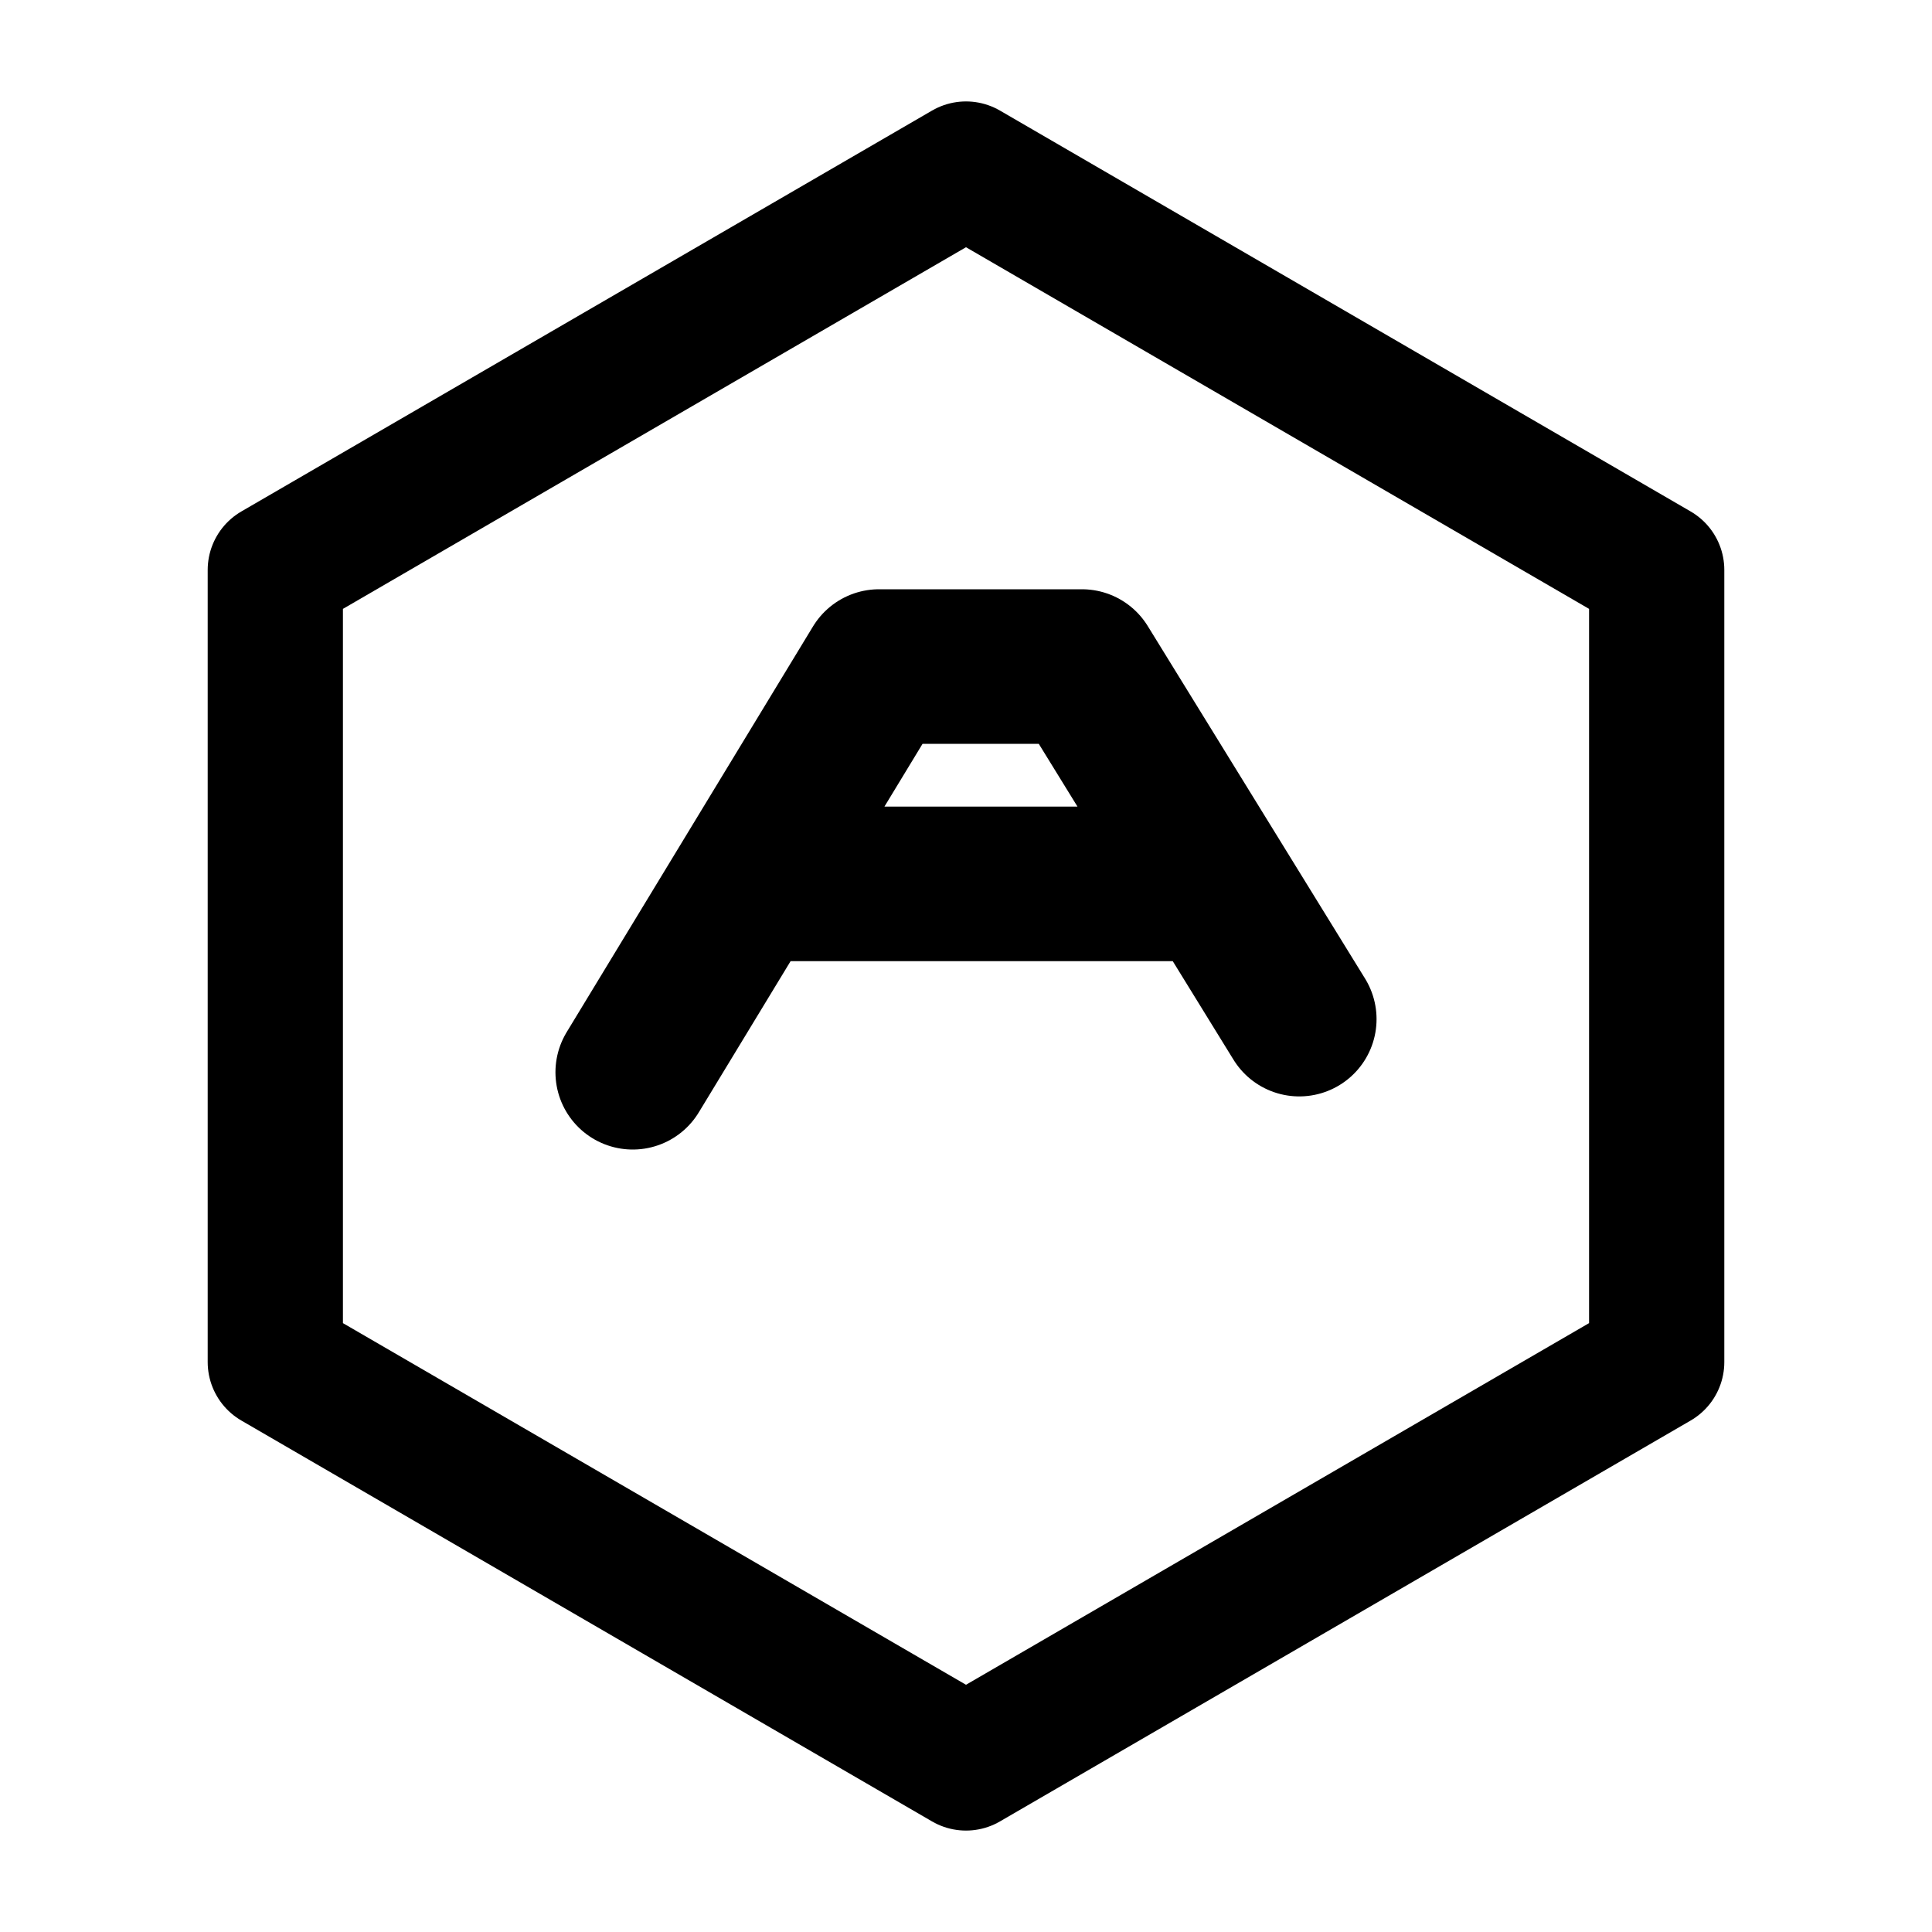
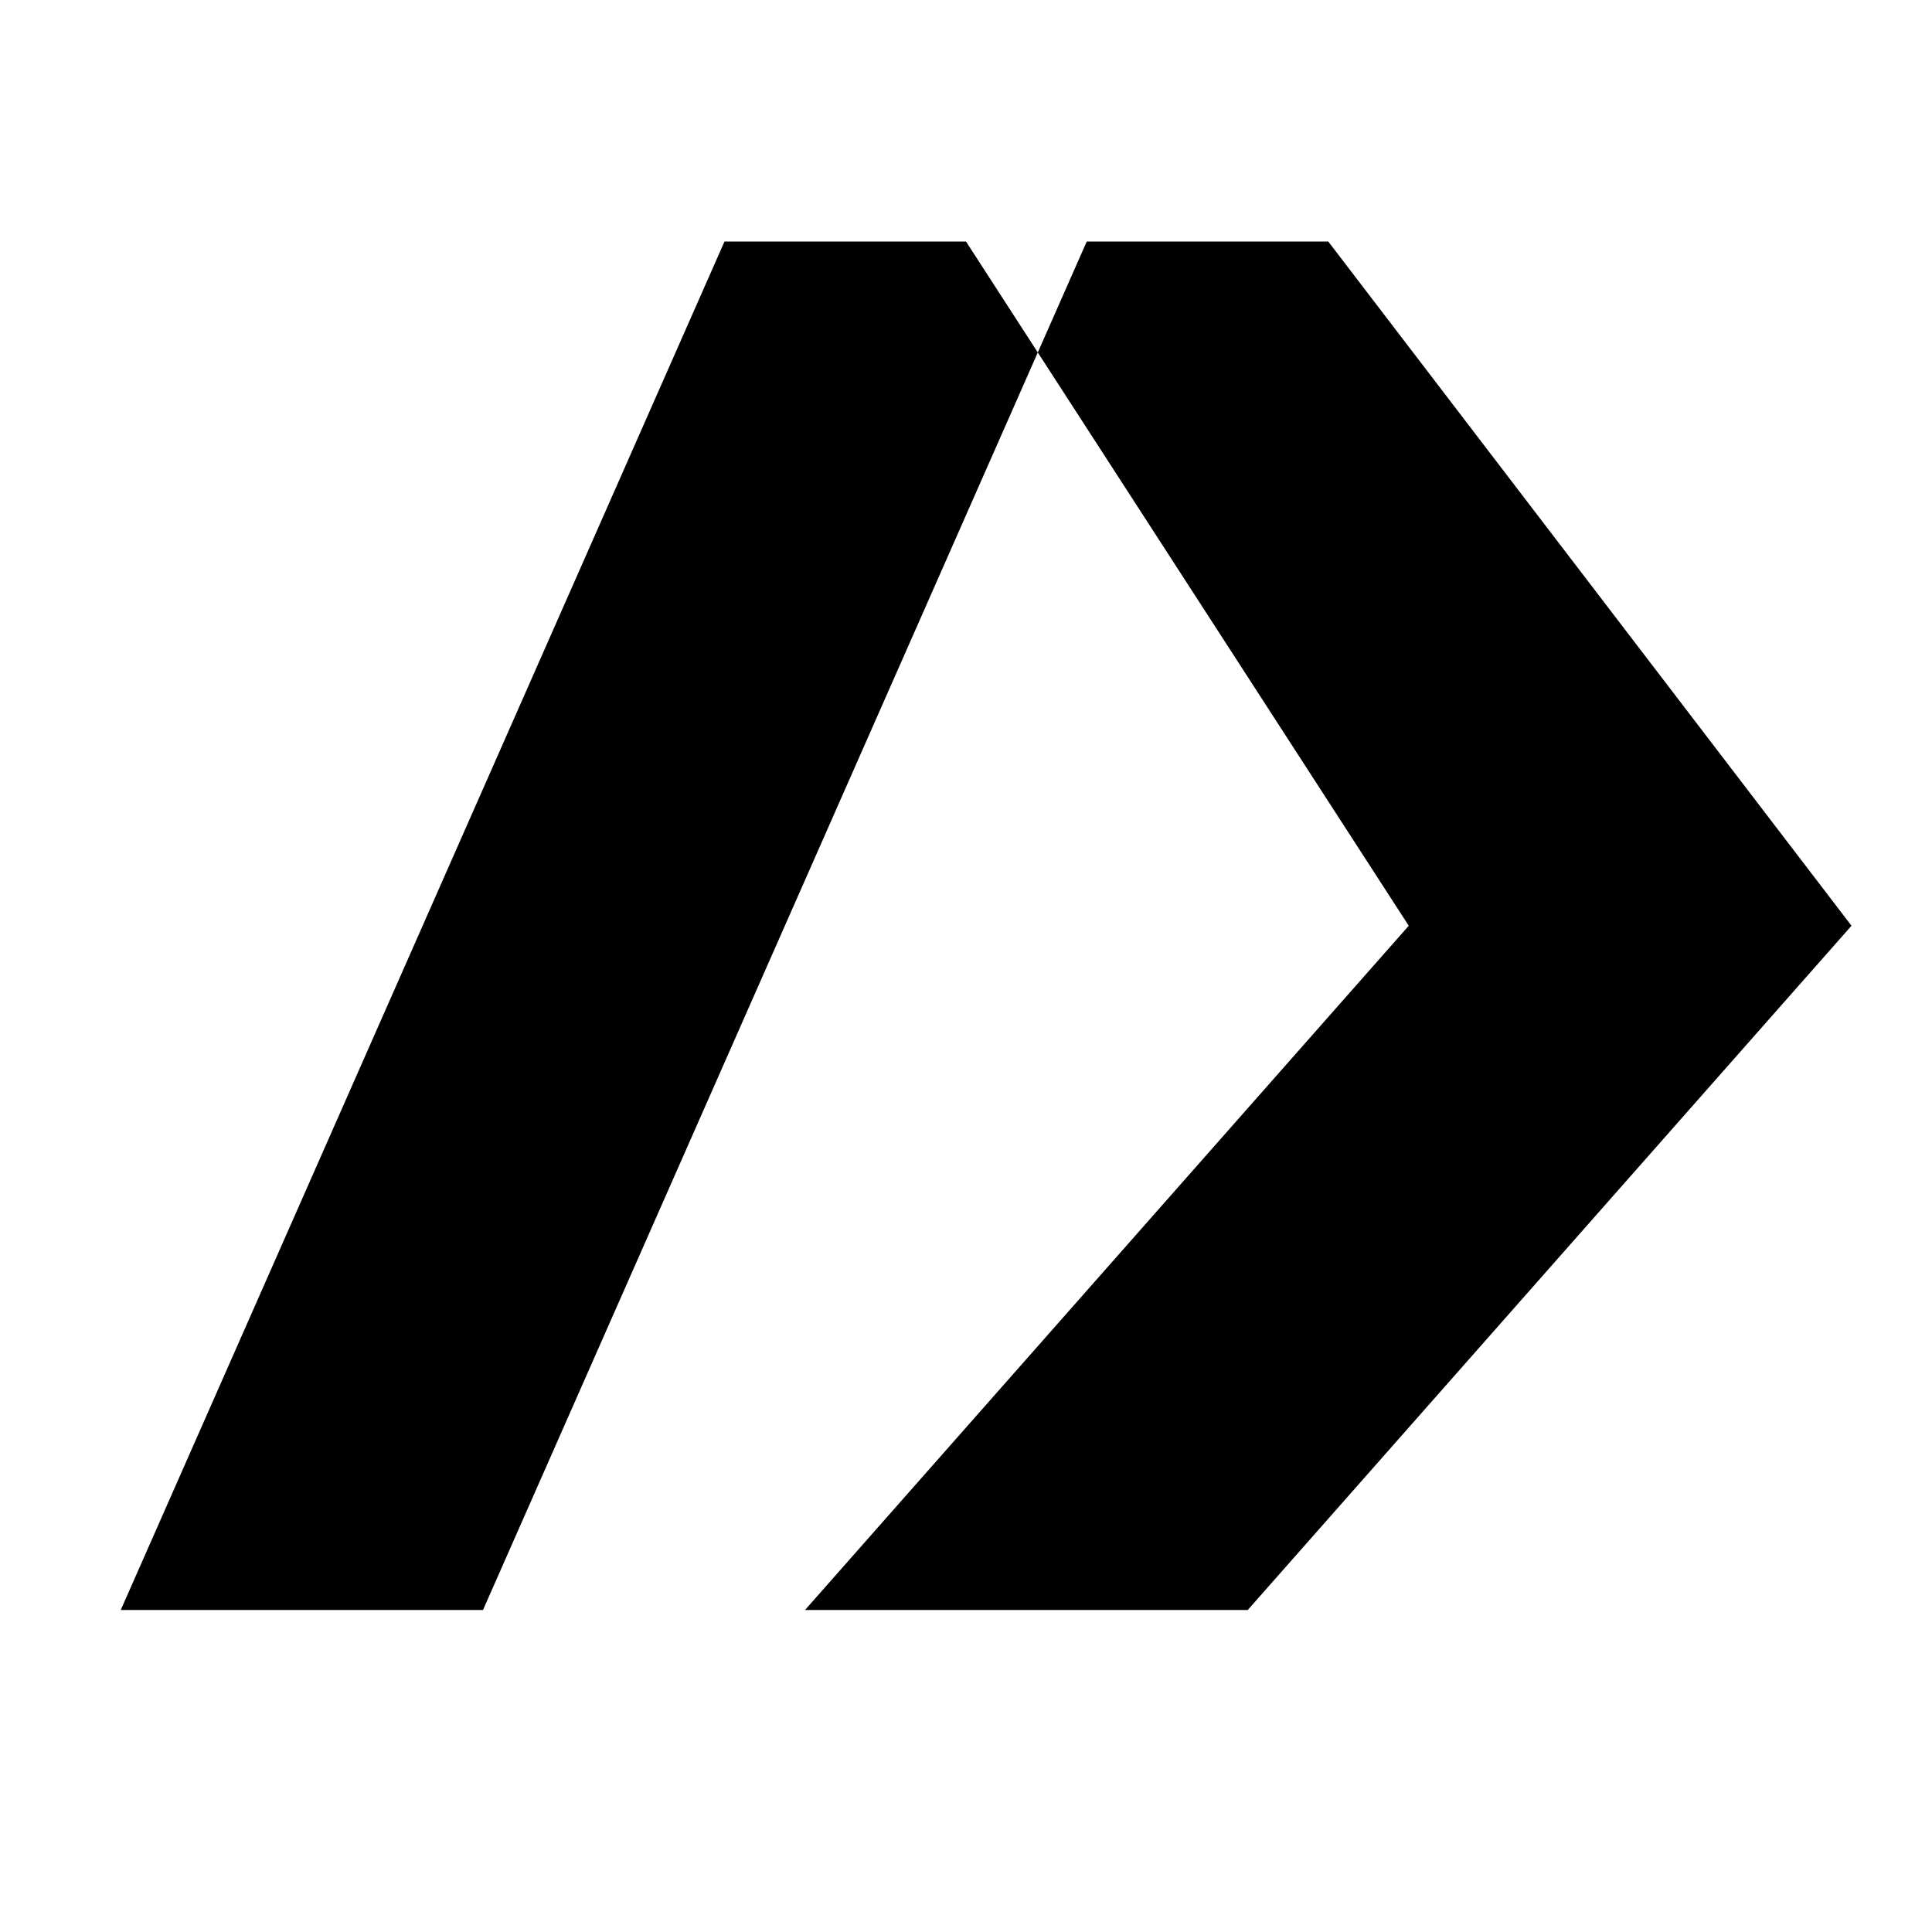
- <svg xmlns="http://www.w3.org/2000/svg" viewBox="0 0 40 40" role="img" aria-labelledby="agentpay-symbol-title">
-   <path d="M20 3.5 34.3 11.8v16.4L20 36.5 5.7 28.2V11.8L20 3.5Z" fill="none" stroke="currentColor" stroke-width="2.8" stroke-linecap="round" stroke-linejoin="round" />
-   <path d="m13.1 22.2 5.1-8.4h4.2l4.5 7.3M15.6 18.3h8.8" fill="none" stroke="currentColor" stroke-width="3.2" stroke-linecap="round" stroke-linejoin="round" />
+ <svg xmlns="http://www.w3.org/2000/svg" viewBox="0 0 48 48" role="img" aria-labelledby="agentpay-symbol-title">
+   <path d="M3 40 18 6h9L12 40H3ZM24 6h9l13 17-15 17H20l15-17L24 6Z" fill="currentColor" fill-rule="evenodd" clip-rule="evenodd" />
</svg>
